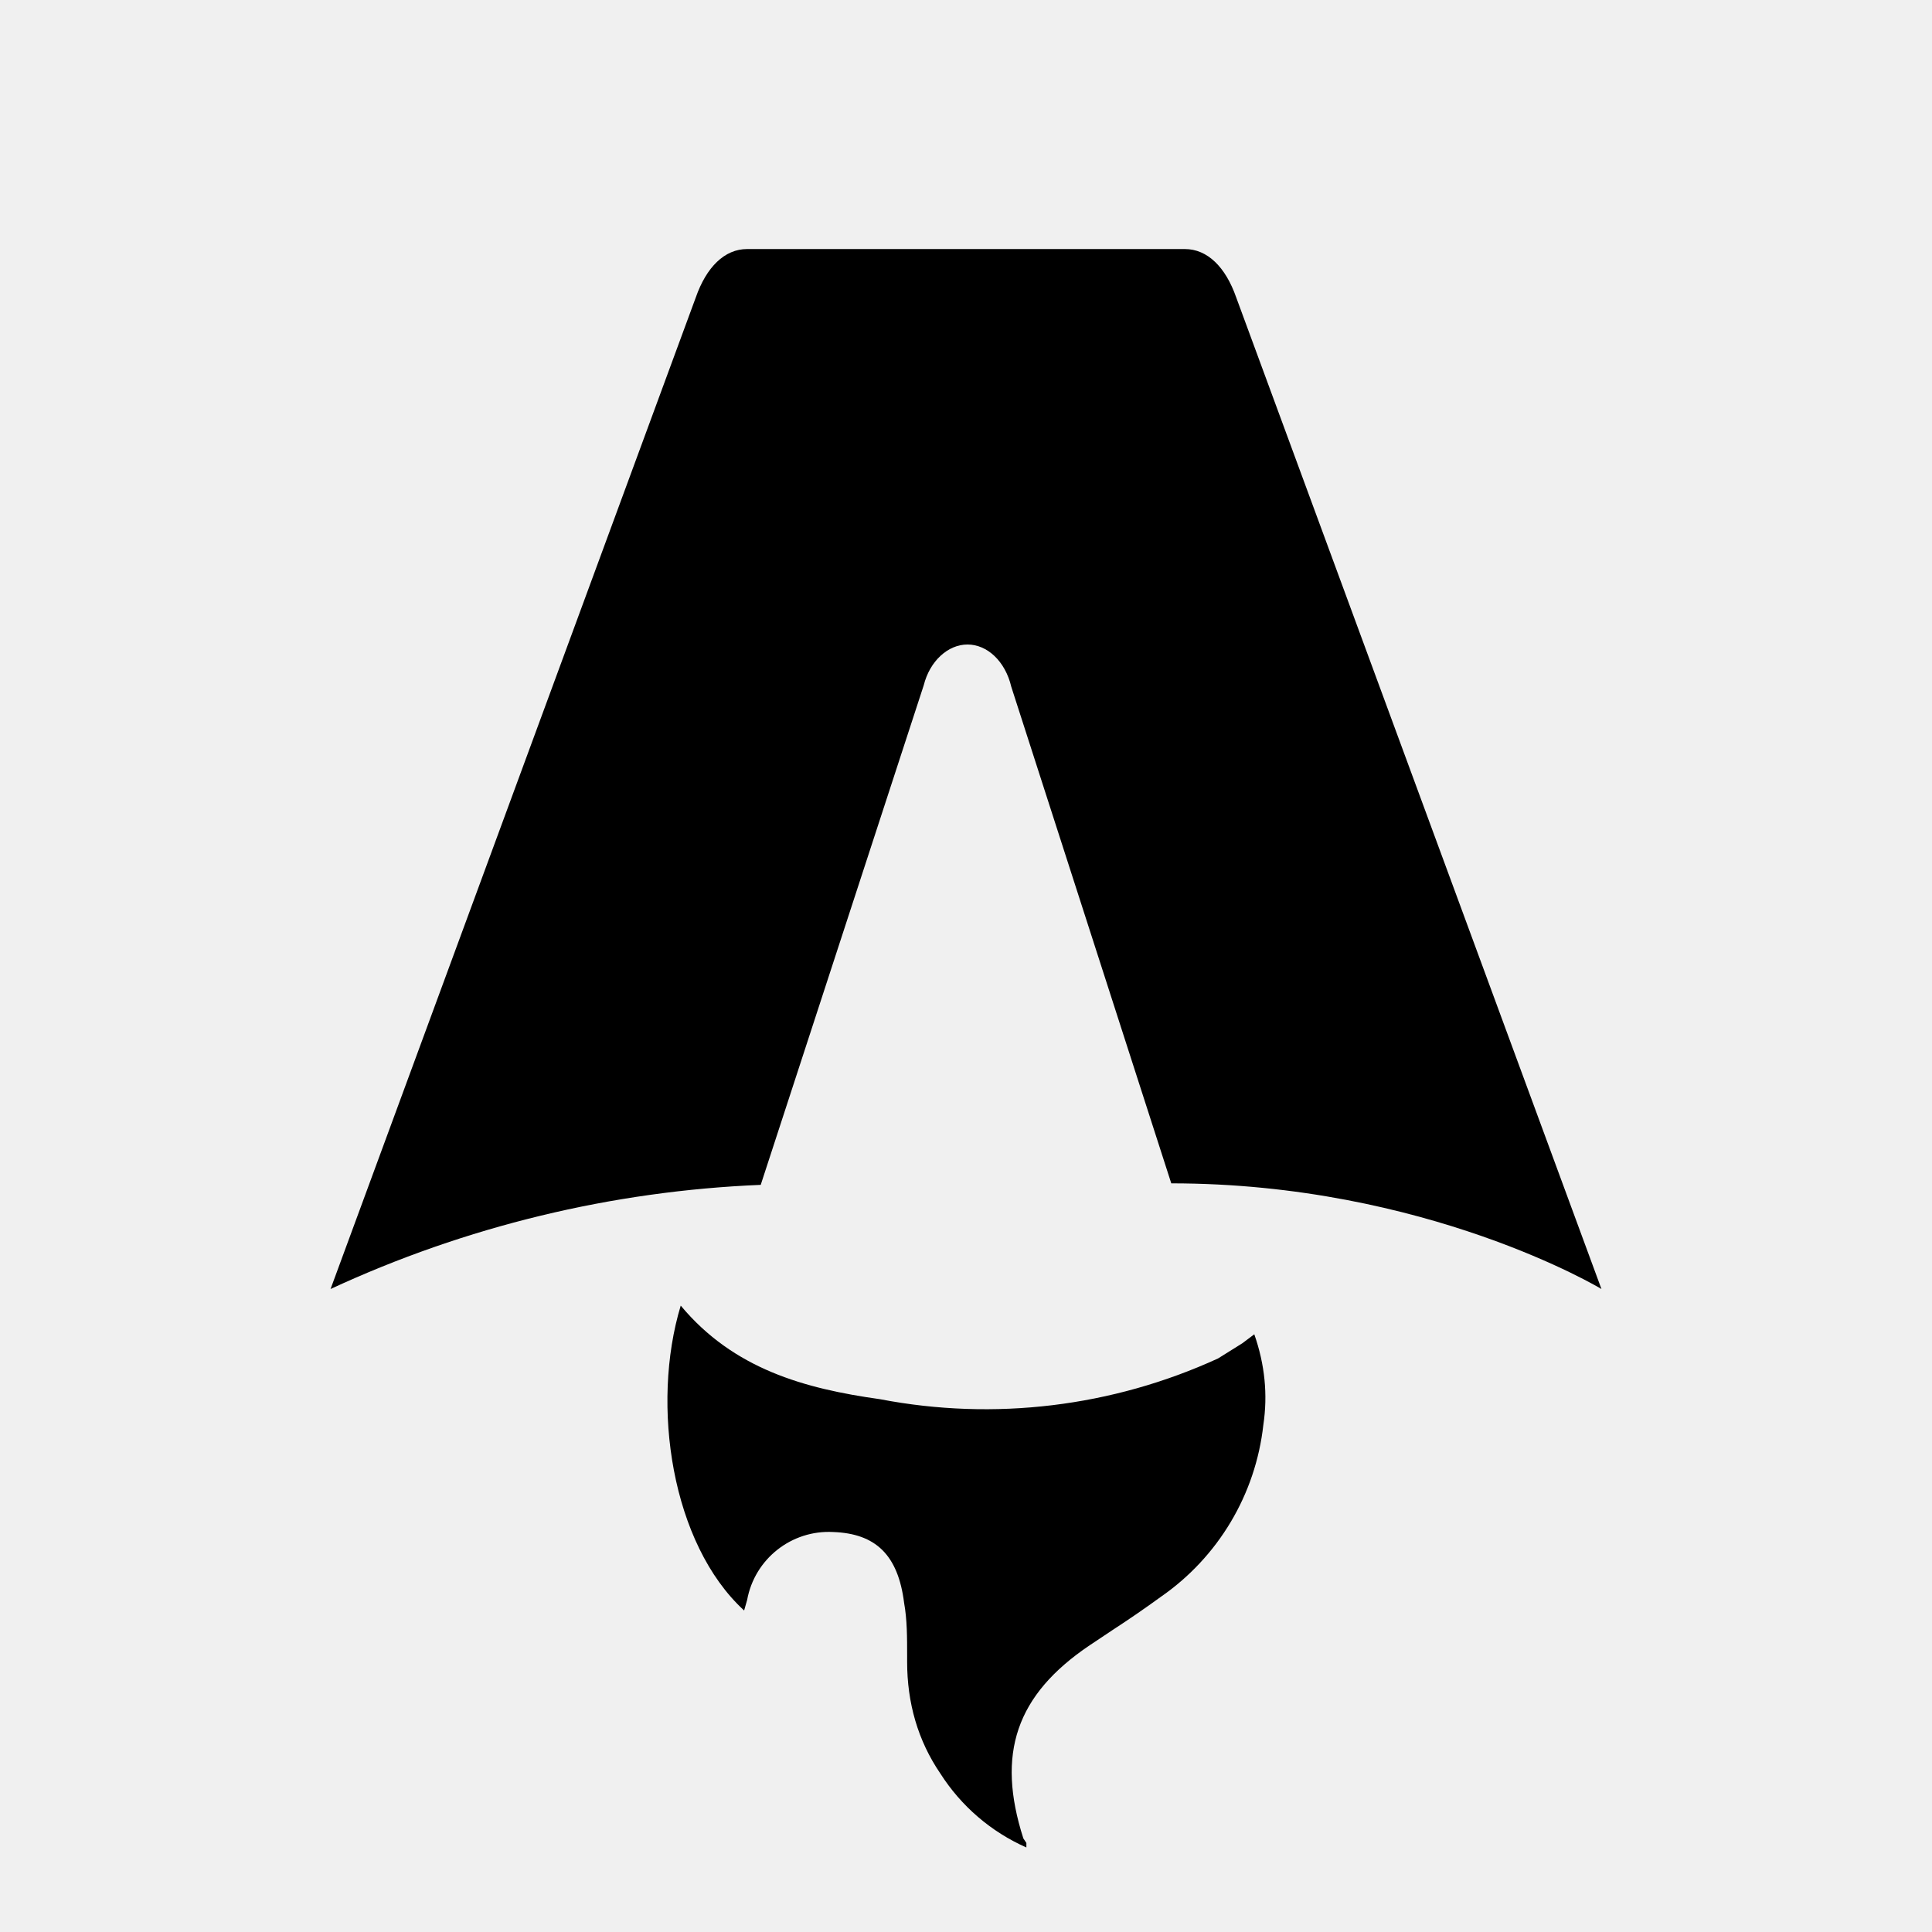
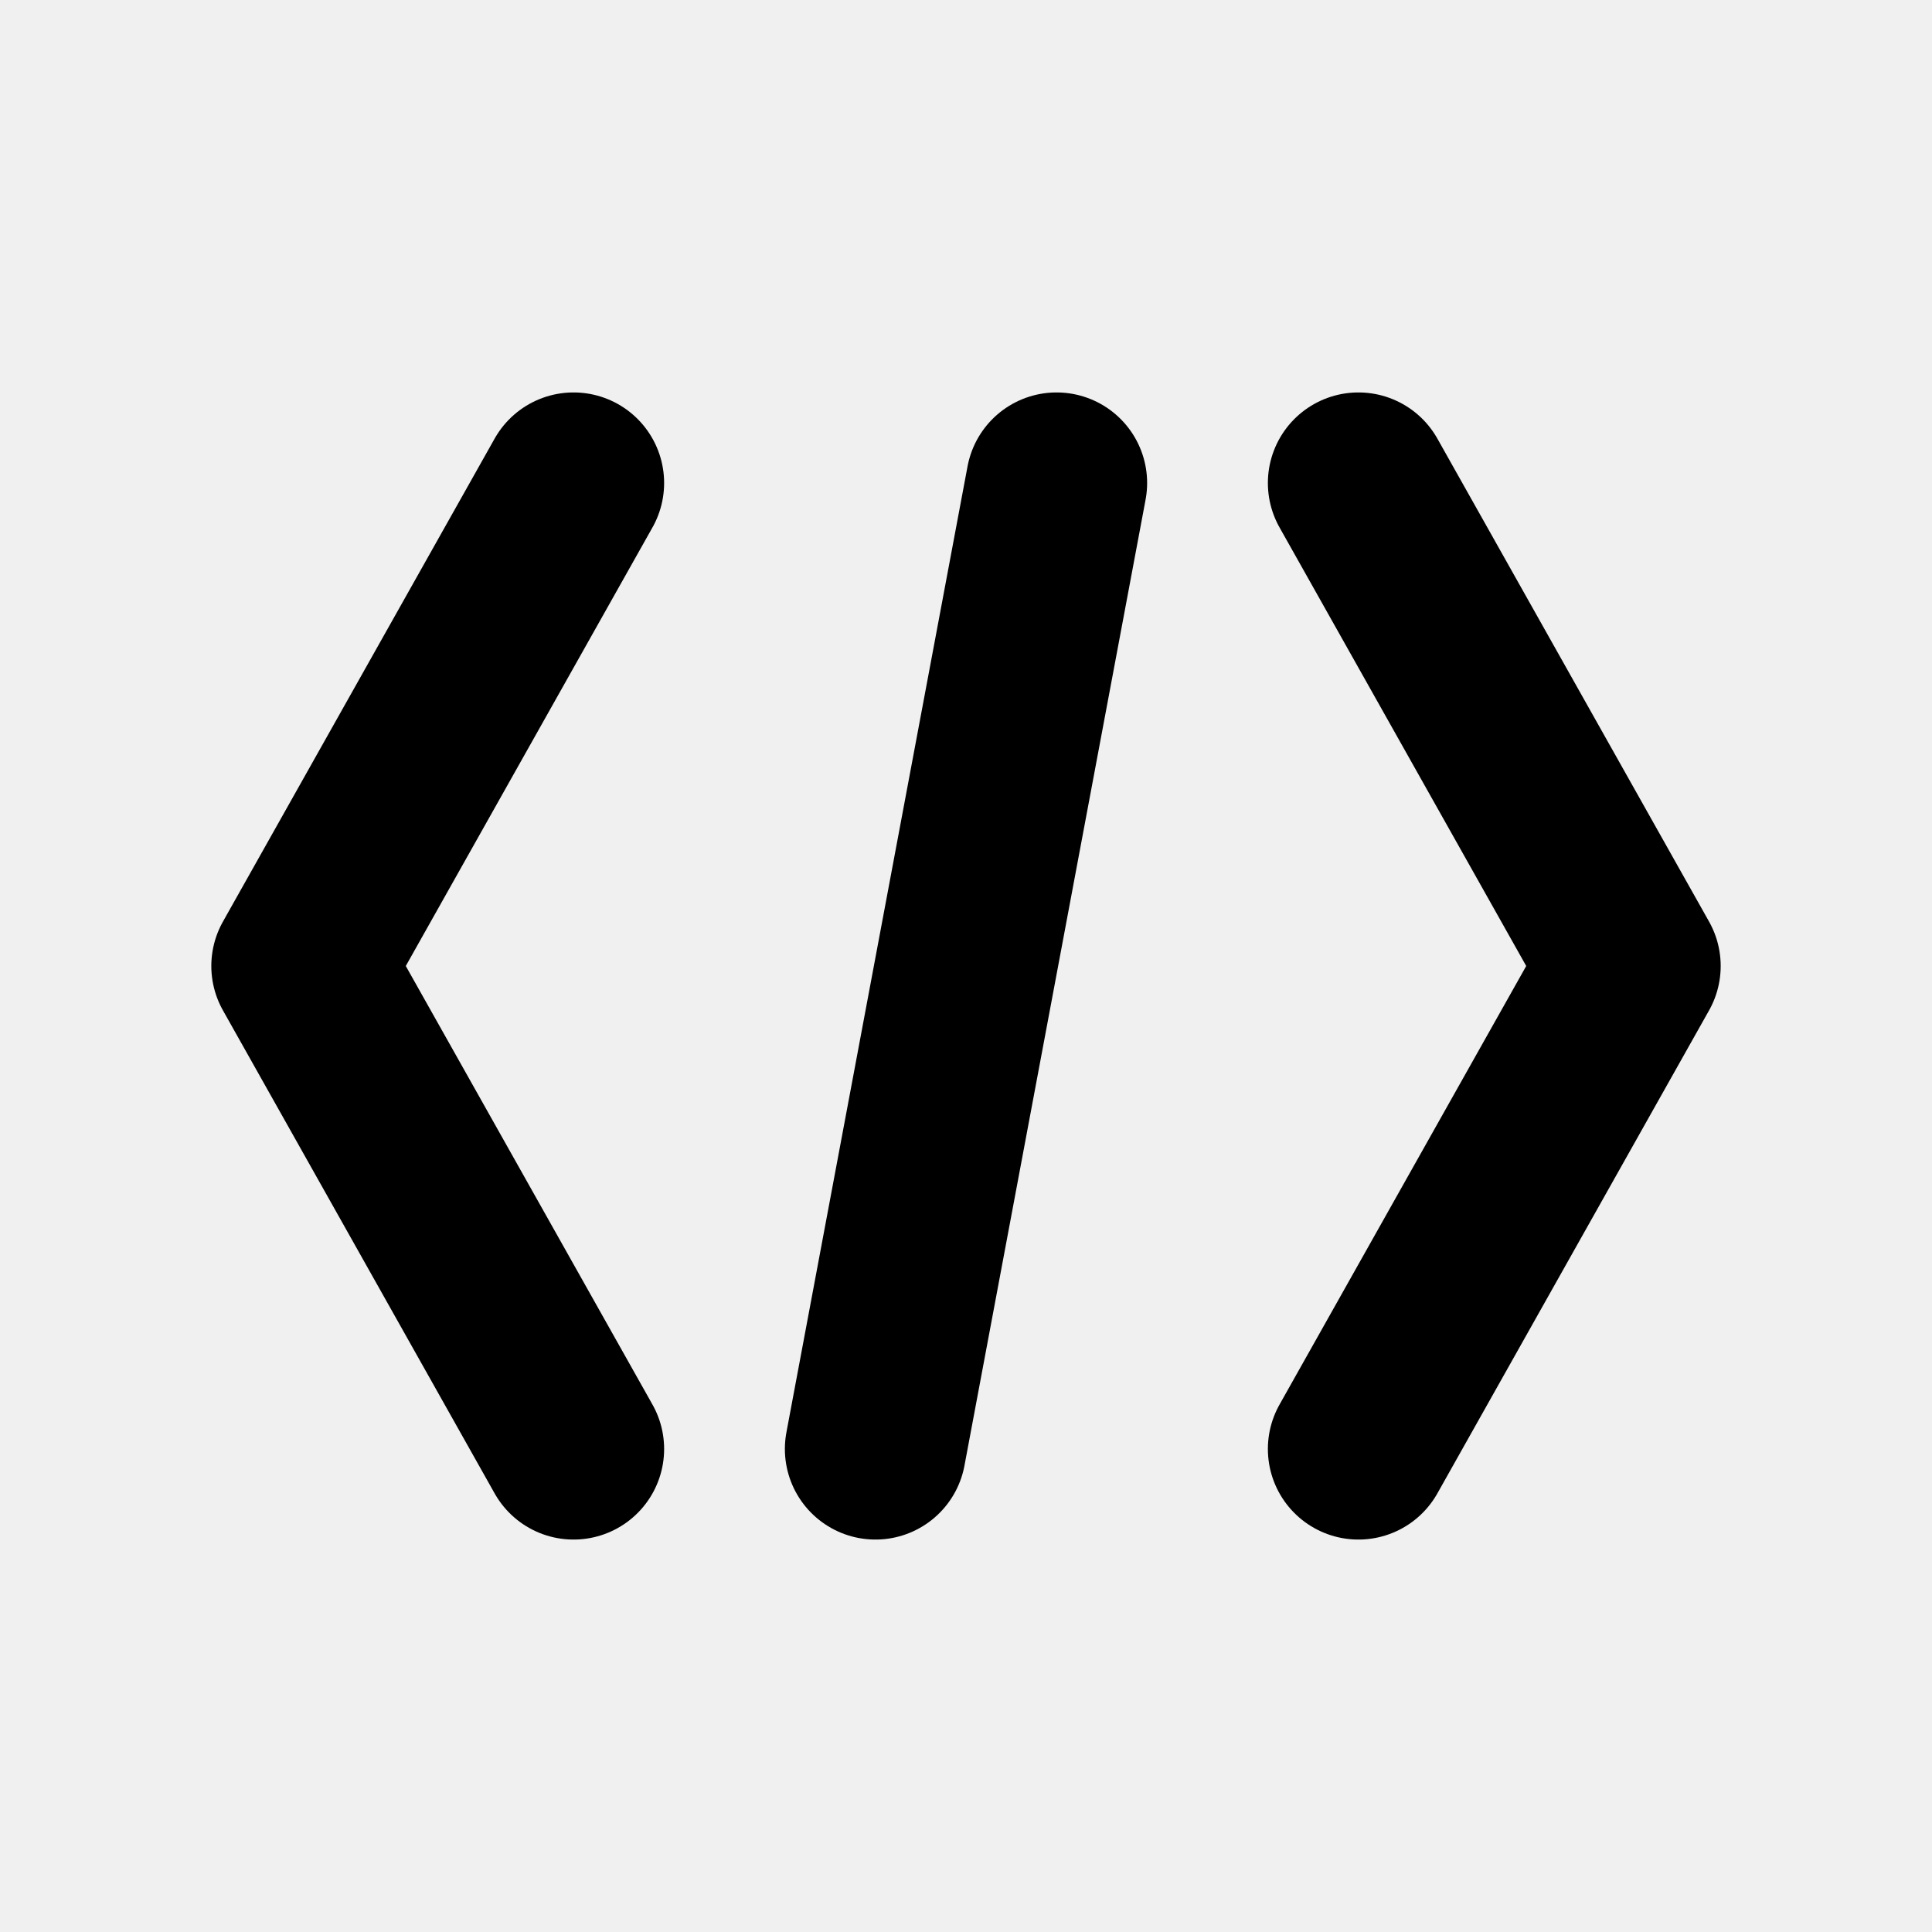
<svg xmlns="http://www.w3.org/2000/svg" fill="none" viewBox="0 0 128 128">
-   <path d="M50.4 78.5a75.1 75.1 0 0 0-28.5 6.9l24.2-65.7c.7-2 1.9-3.2 3.4-3.2h29c1.5 0 2.7 1.2 3.4 3.2l24.2 65.7s-11.6-7-28.5-7L67 45.5c-.4-1.7-1.6-2.8-2.9-2.8-1.3 0-2.5 1.1-2.9 2.7L50.4 78.5Zm-1.1 28.2Zm-4.2-20.2c-2 6.6-.6 15.8 4.2 20.2a17.5 17.5 0 0 1 .2-.7 5.5 5.5 0 0 1 5.7-4.5c2.8.1 4.3 1.5 4.7 4.7.2 1.1.2 2.3.2 3.5v.4c0 2.7.7 5.2 2.2 7.4a13 13 0 0 0 5.7 4.9v-.3l-.2-.3c-1.8-5.6-.5-9.5 4.4-12.8l1.5-1a73 73 0 0 0 3.2-2.2 16 16 0 0 0 6.8-11.4c.3-2 .1-4-.6-6l-.8.6-1.6 1a37 37 0 0 1-22.4 2.7c-5-.7-9.7-2-13.2-6.2Z" />
+   <path d="M38 32l-18 32 18 32" class="bracket-left" />
+   <path d="M90 32l18 32-18 32" class="bracket-right" />
+   <path d="M70 32l-12 64" class="slash" />
  <style>
-         path { fill: #000; }
+         .bracket-left,
+         .bracket-right,
+         .slash {
+             stroke: #000000;
+             stroke-width: 12;
+             stroke-linecap: round;
+             stroke-linejoin: round;
+             fill: none;
+         }
        @media (prefers-color-scheme: dark) {
-             path { fill: #FFF; }
+             .bracket-left,
+             .bracket-right,
+             .slash {
+                 stroke: #FFFFFF;
+             }
        }
    </style>
</svg>
